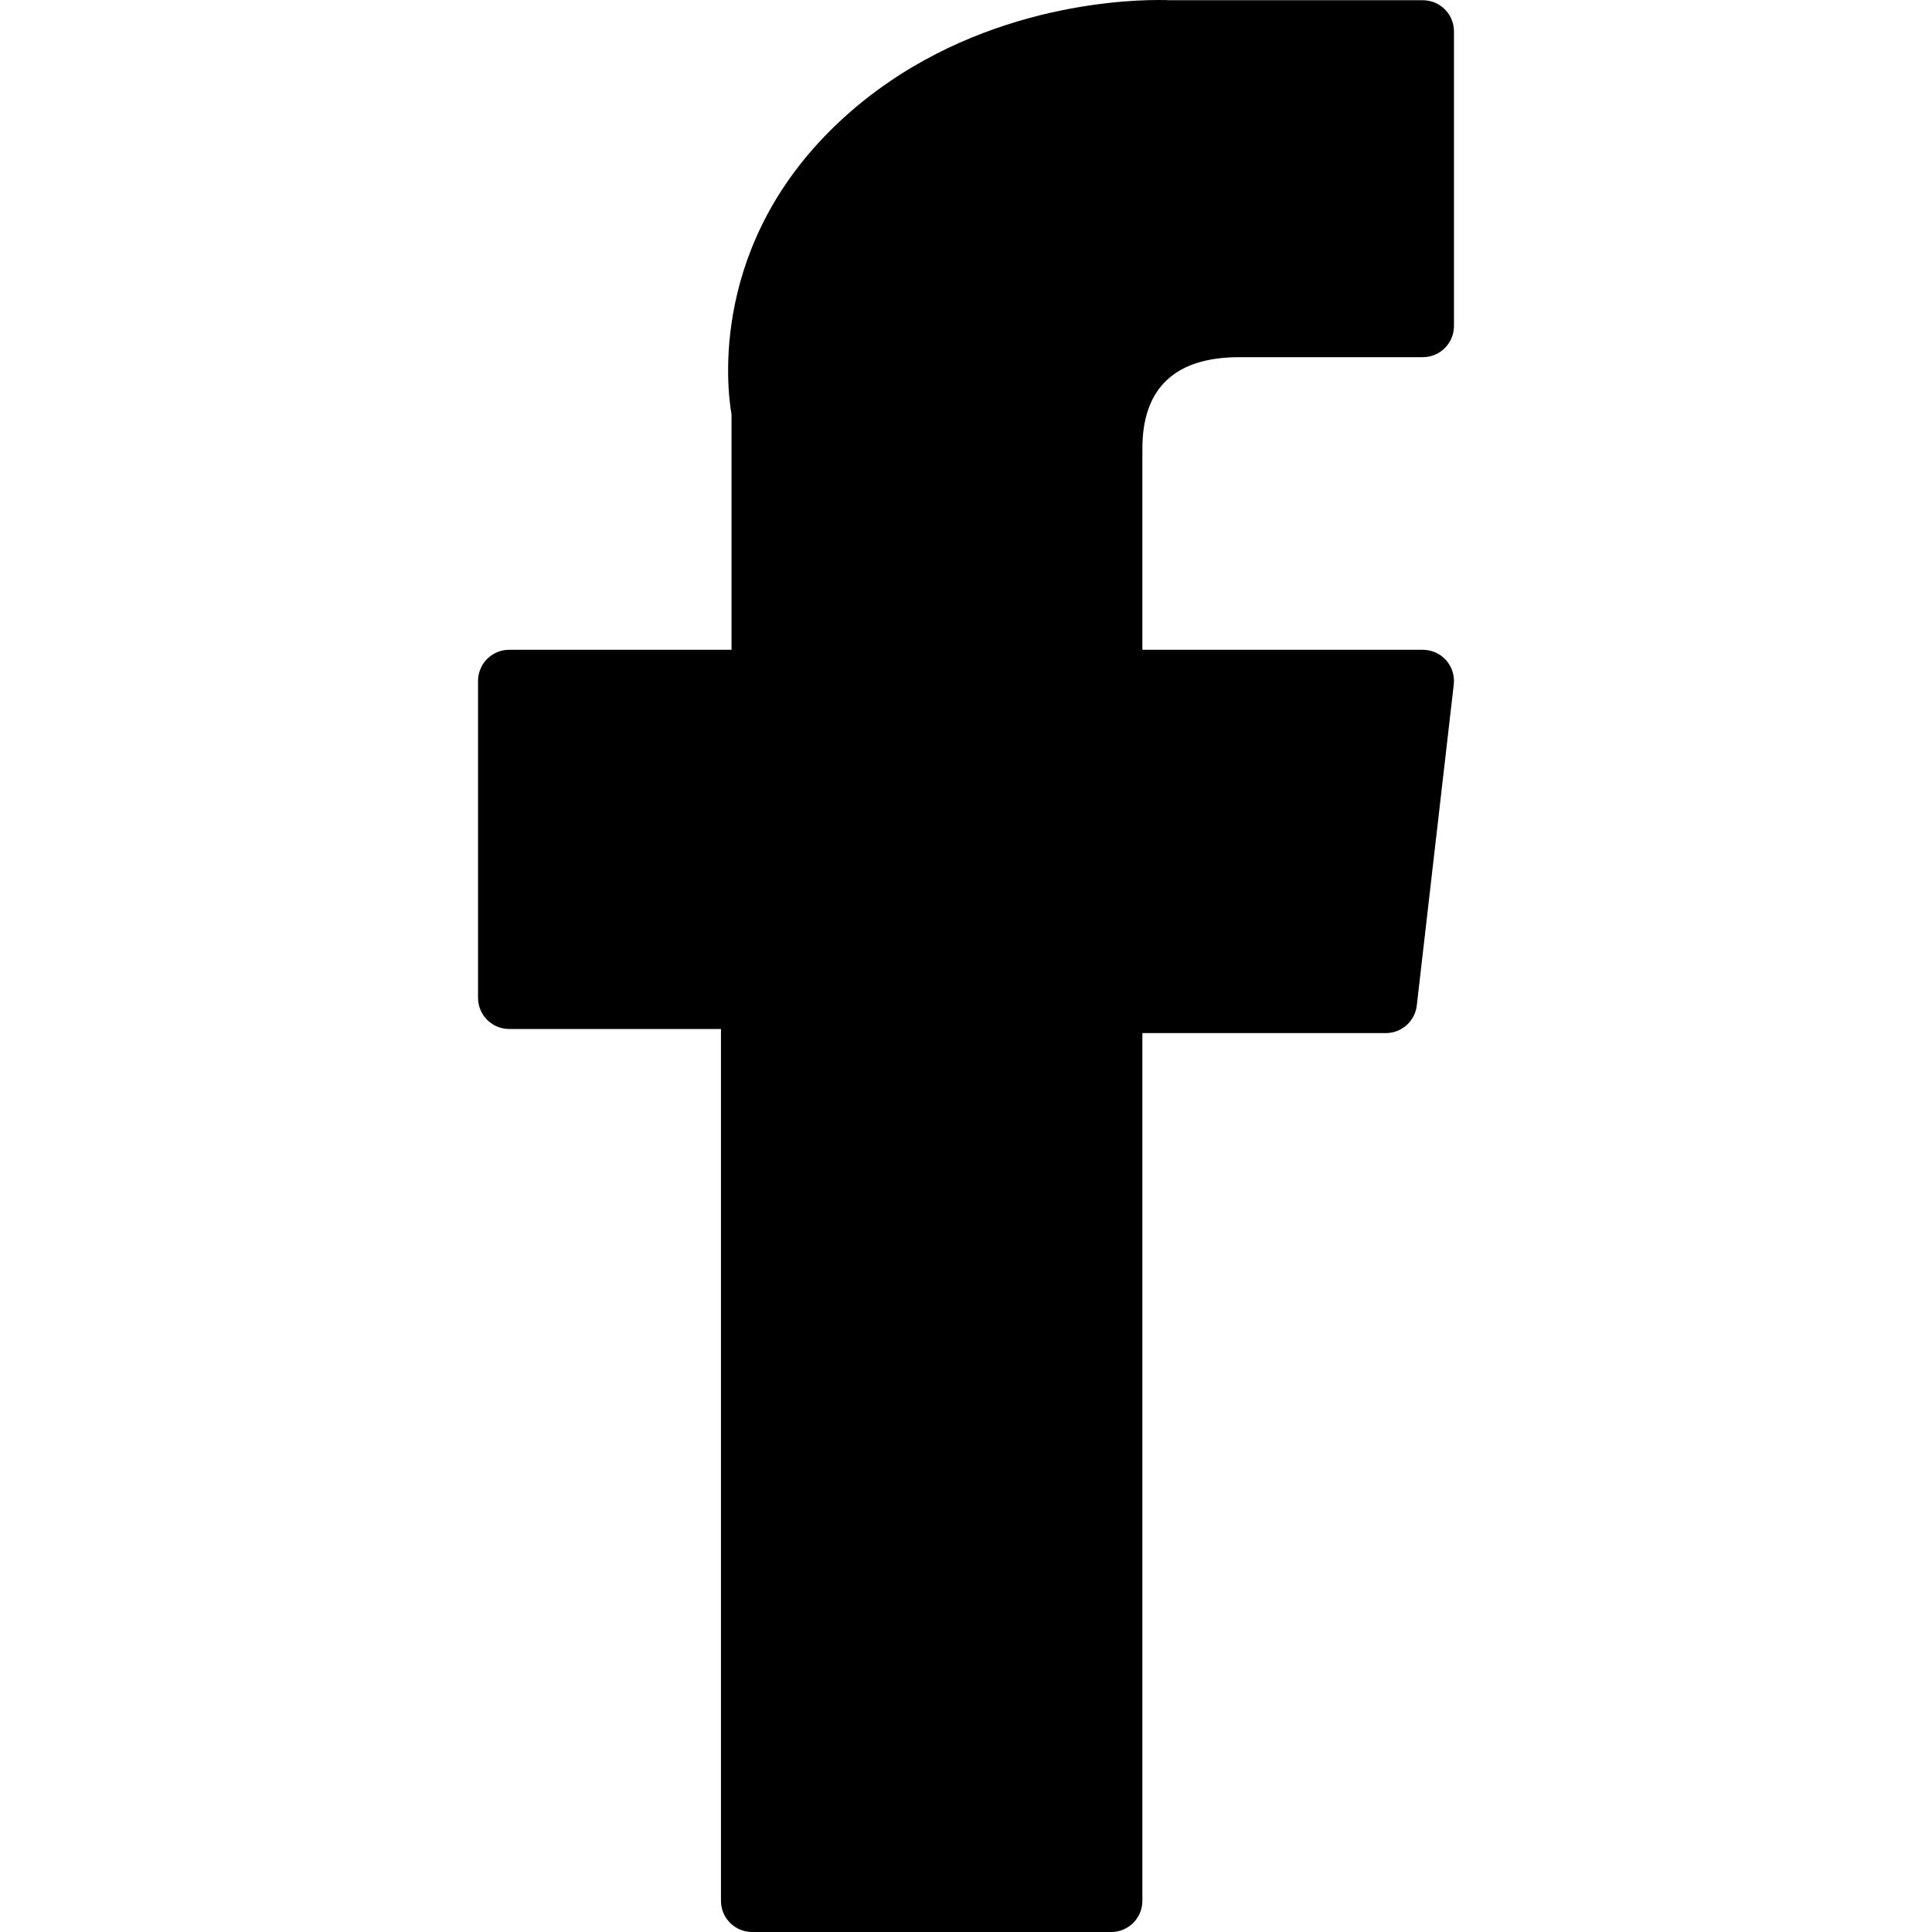
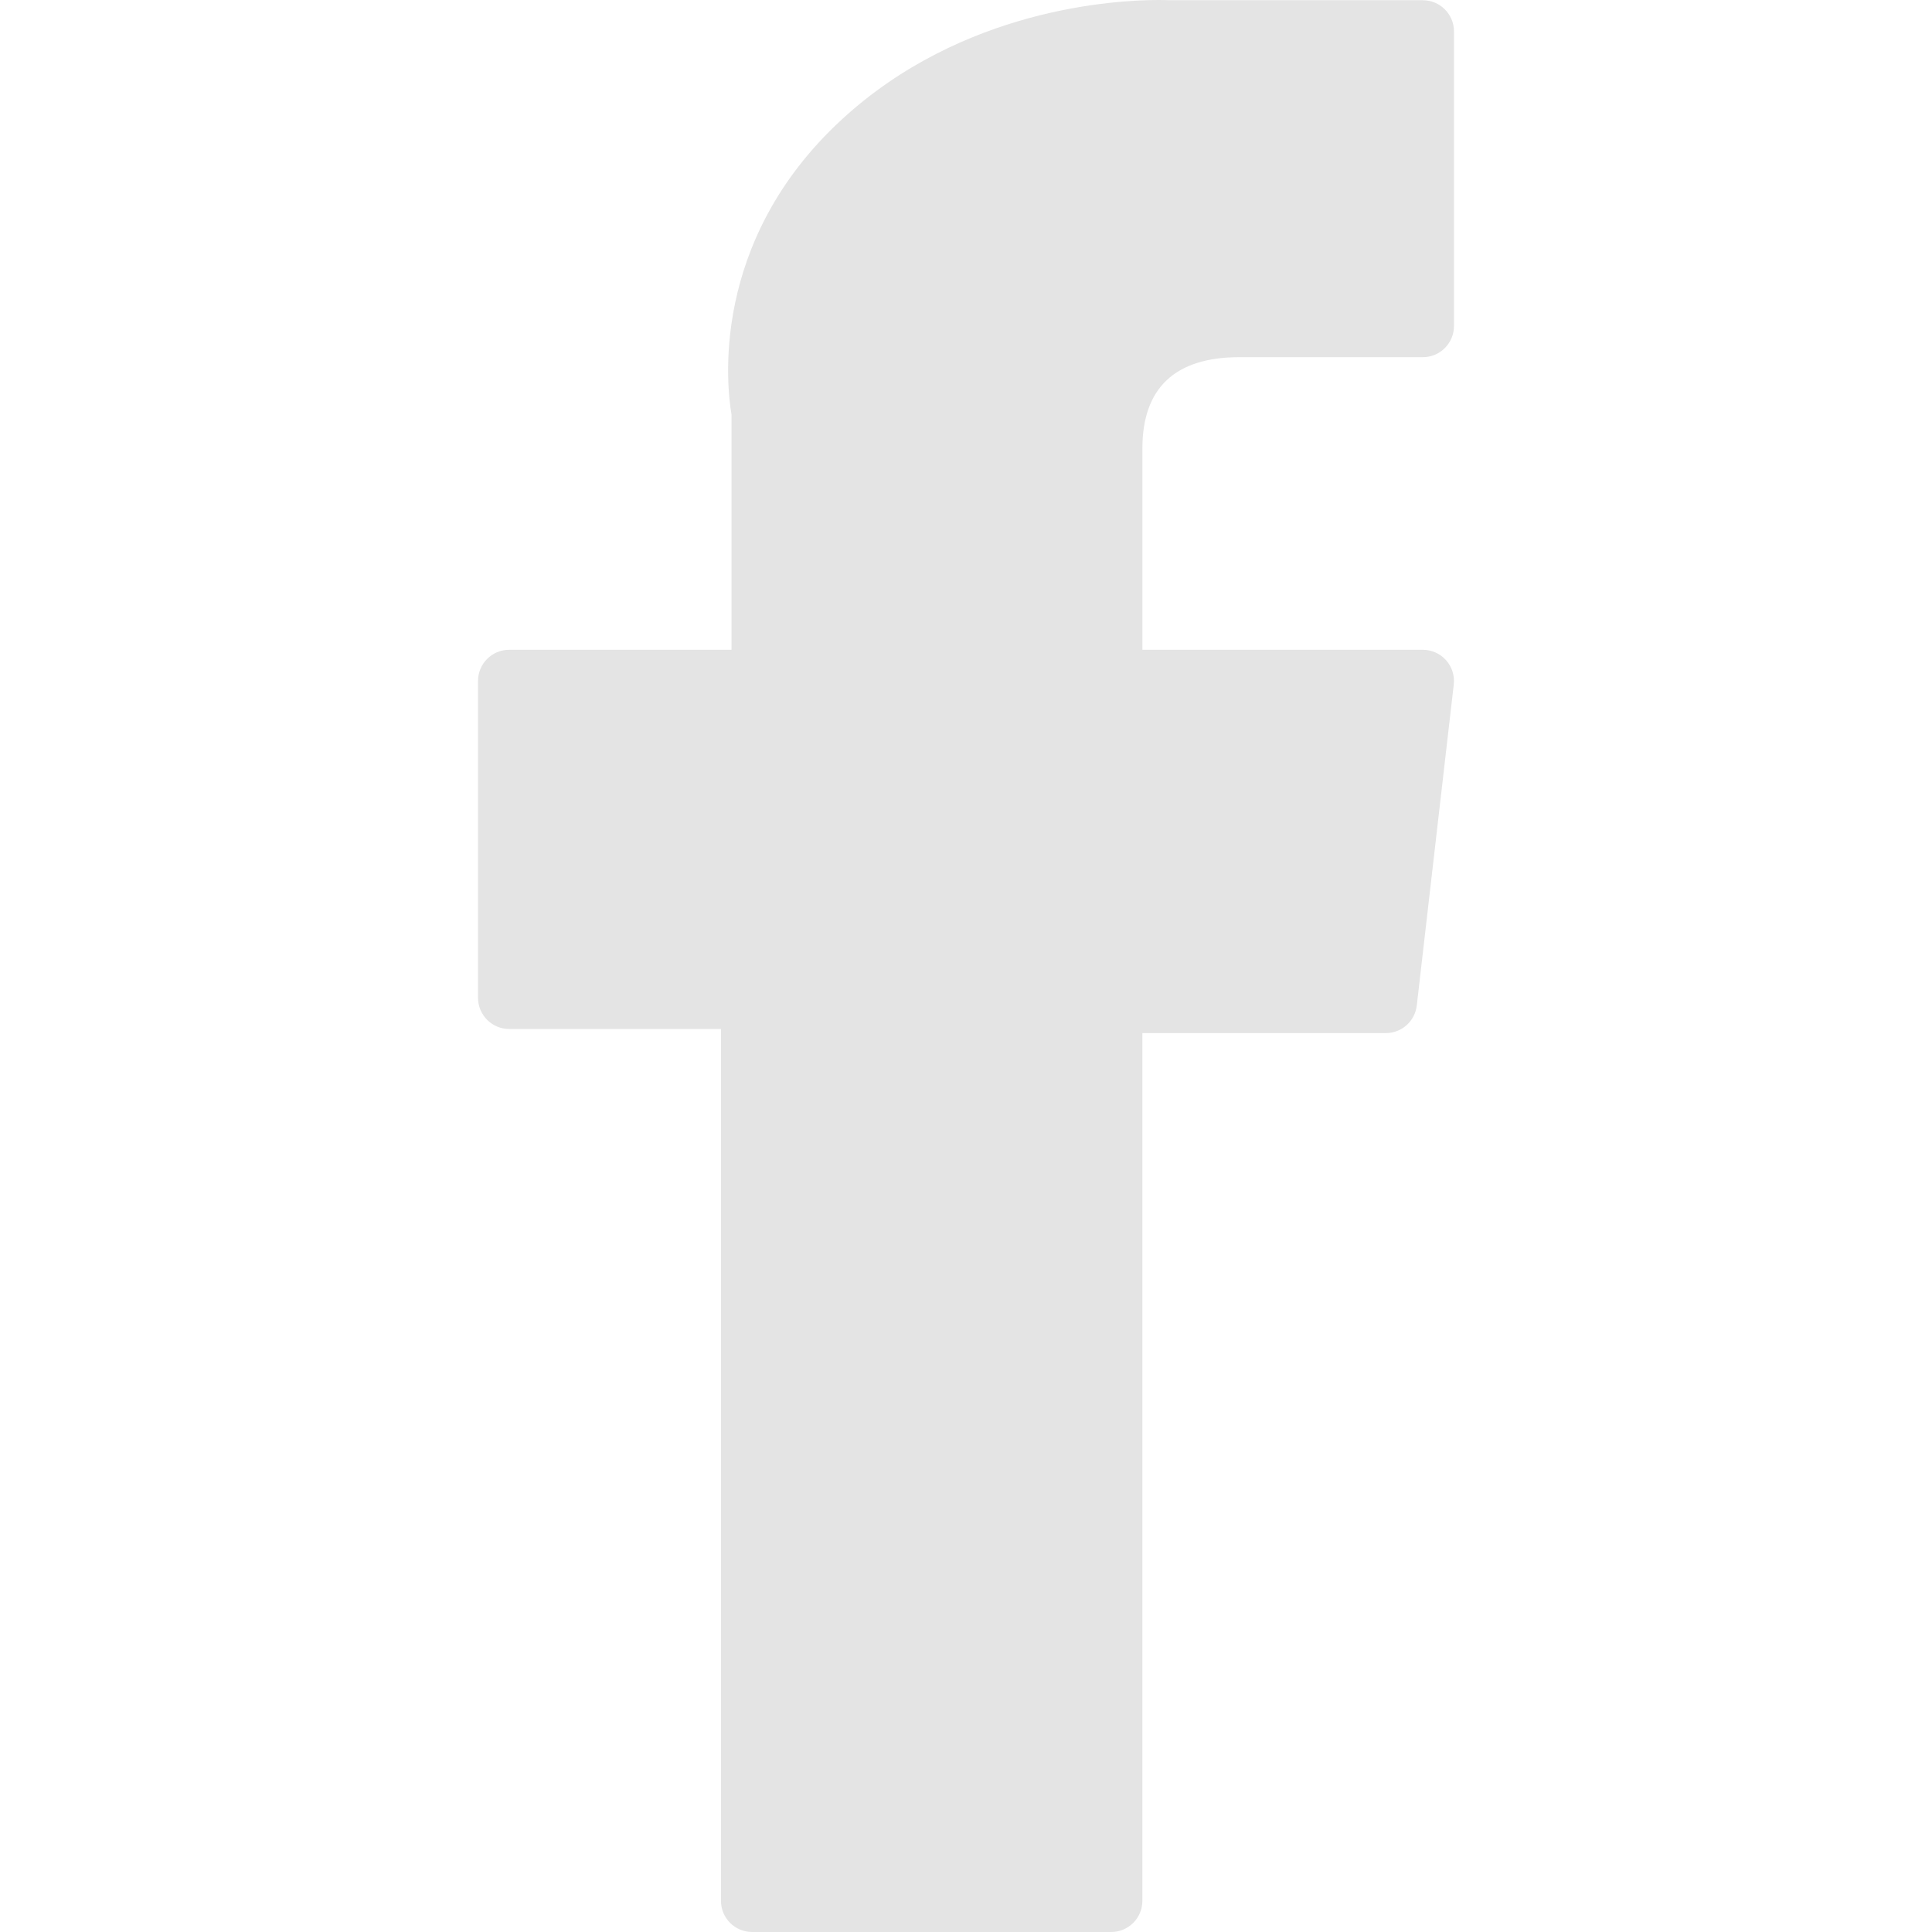
<svg xmlns="http://www.w3.org/2000/svg" version="1.1" id="Layer_1" x="0px" y="0px" viewBox="0 0 310 310" style="enable-background:new 0 0 310 310;" xml:space="preserve">
-   <g id="XMLID_834_">
-     <path id="XMLID_835_" d="M81.703,165.106h33.981V305c0,2.762,2.238,5,5,5h57.616c2.762,0,5-2.238,5-5V165.765h39.064   c2.54,0,4.677-1.906,4.967-4.429l5.933-51.502c0.163-1.417-0.286-2.836-1.234-3.899c-0.949-1.064-2.307-1.673-3.732-1.673h-44.996   V71.978c0-9.732,5.24-14.667,15.576-14.667c1.473,0,29.42,0,29.42,0c2.762,0,5-2.239,5-5V5.037c0-2.762-2.238-5-5-5h-40.545   C187.467,0.023,186.832,0,185.896,0c-7.035,0-31.488,1.381-50.804,19.151c-21.402,19.692-18.427,43.27-17.716,47.358v37.752H81.703   c-2.762,0-5,2.238-5,5v50.844C76.703,162.867,78.941,165.106,81.703,165.106z" />
+   <defs id="defs37" />
+   <g id="XMLID_834_" style="fill:#e4e4e4;fill-opacity:1">
+     <path id="XMLID_835_" d="M81.703,165.106h33.981V305c0,2.762,2.238,5,5,5h57.616c2.762,0,5-2.238,5-5V165.765h39.064   c2.54,0,4.677-1.906,4.967-4.429l5.933-51.502c0.163-1.417-0.286-2.836-1.234-3.899c-0.949-1.064-2.307-1.673-3.732-1.673h-44.996   V71.978c0-9.732,5.24-14.667,15.576-14.667c1.473,0,29.42,0,29.42,0c2.762,0,5-2.239,5-5V5.037c0-2.762-2.238-5-5-5h-40.545   C187.467,0.023,186.832,0,185.896,0c-7.035,0-31.488,1.381-50.804,19.151c-21.402,19.692-18.427,43.27-17.716,47.358v37.752H81.703   c-2.762,0-5,2.238-5,5v50.844C76.703,162.867,78.941,165.106,81.703,165.106z" style="fill:#e4e4e4;fill-opacity:1" />
  </g>
-   <g>
+   <g id="g4">
</g>
-   <g>
+   <g id="g6">
</g>
-   <g>
+   <g id="g8">
</g>
-   <g>
+   <g id="g10">
</g>
-   <g>
+   <g id="g12">
</g>
-   <g>
+   <g id="g14">
</g>
-   <g>
+   <g id="g16">
</g>
-   <g>
+   <g id="g18">
</g>
-   <g>
+   <g id="g20">
</g>
-   <g>
+   <g id="g22">
</g>
-   <g>
+   <g id="g24">
</g>
-   <g>
+   <g id="g26">
</g>
-   <g>
+   <g id="g28">
</g>
-   <g>
+   <g id="g30">
</g>
-   <g>
+   <g id="g32">
</g>
</svg>
